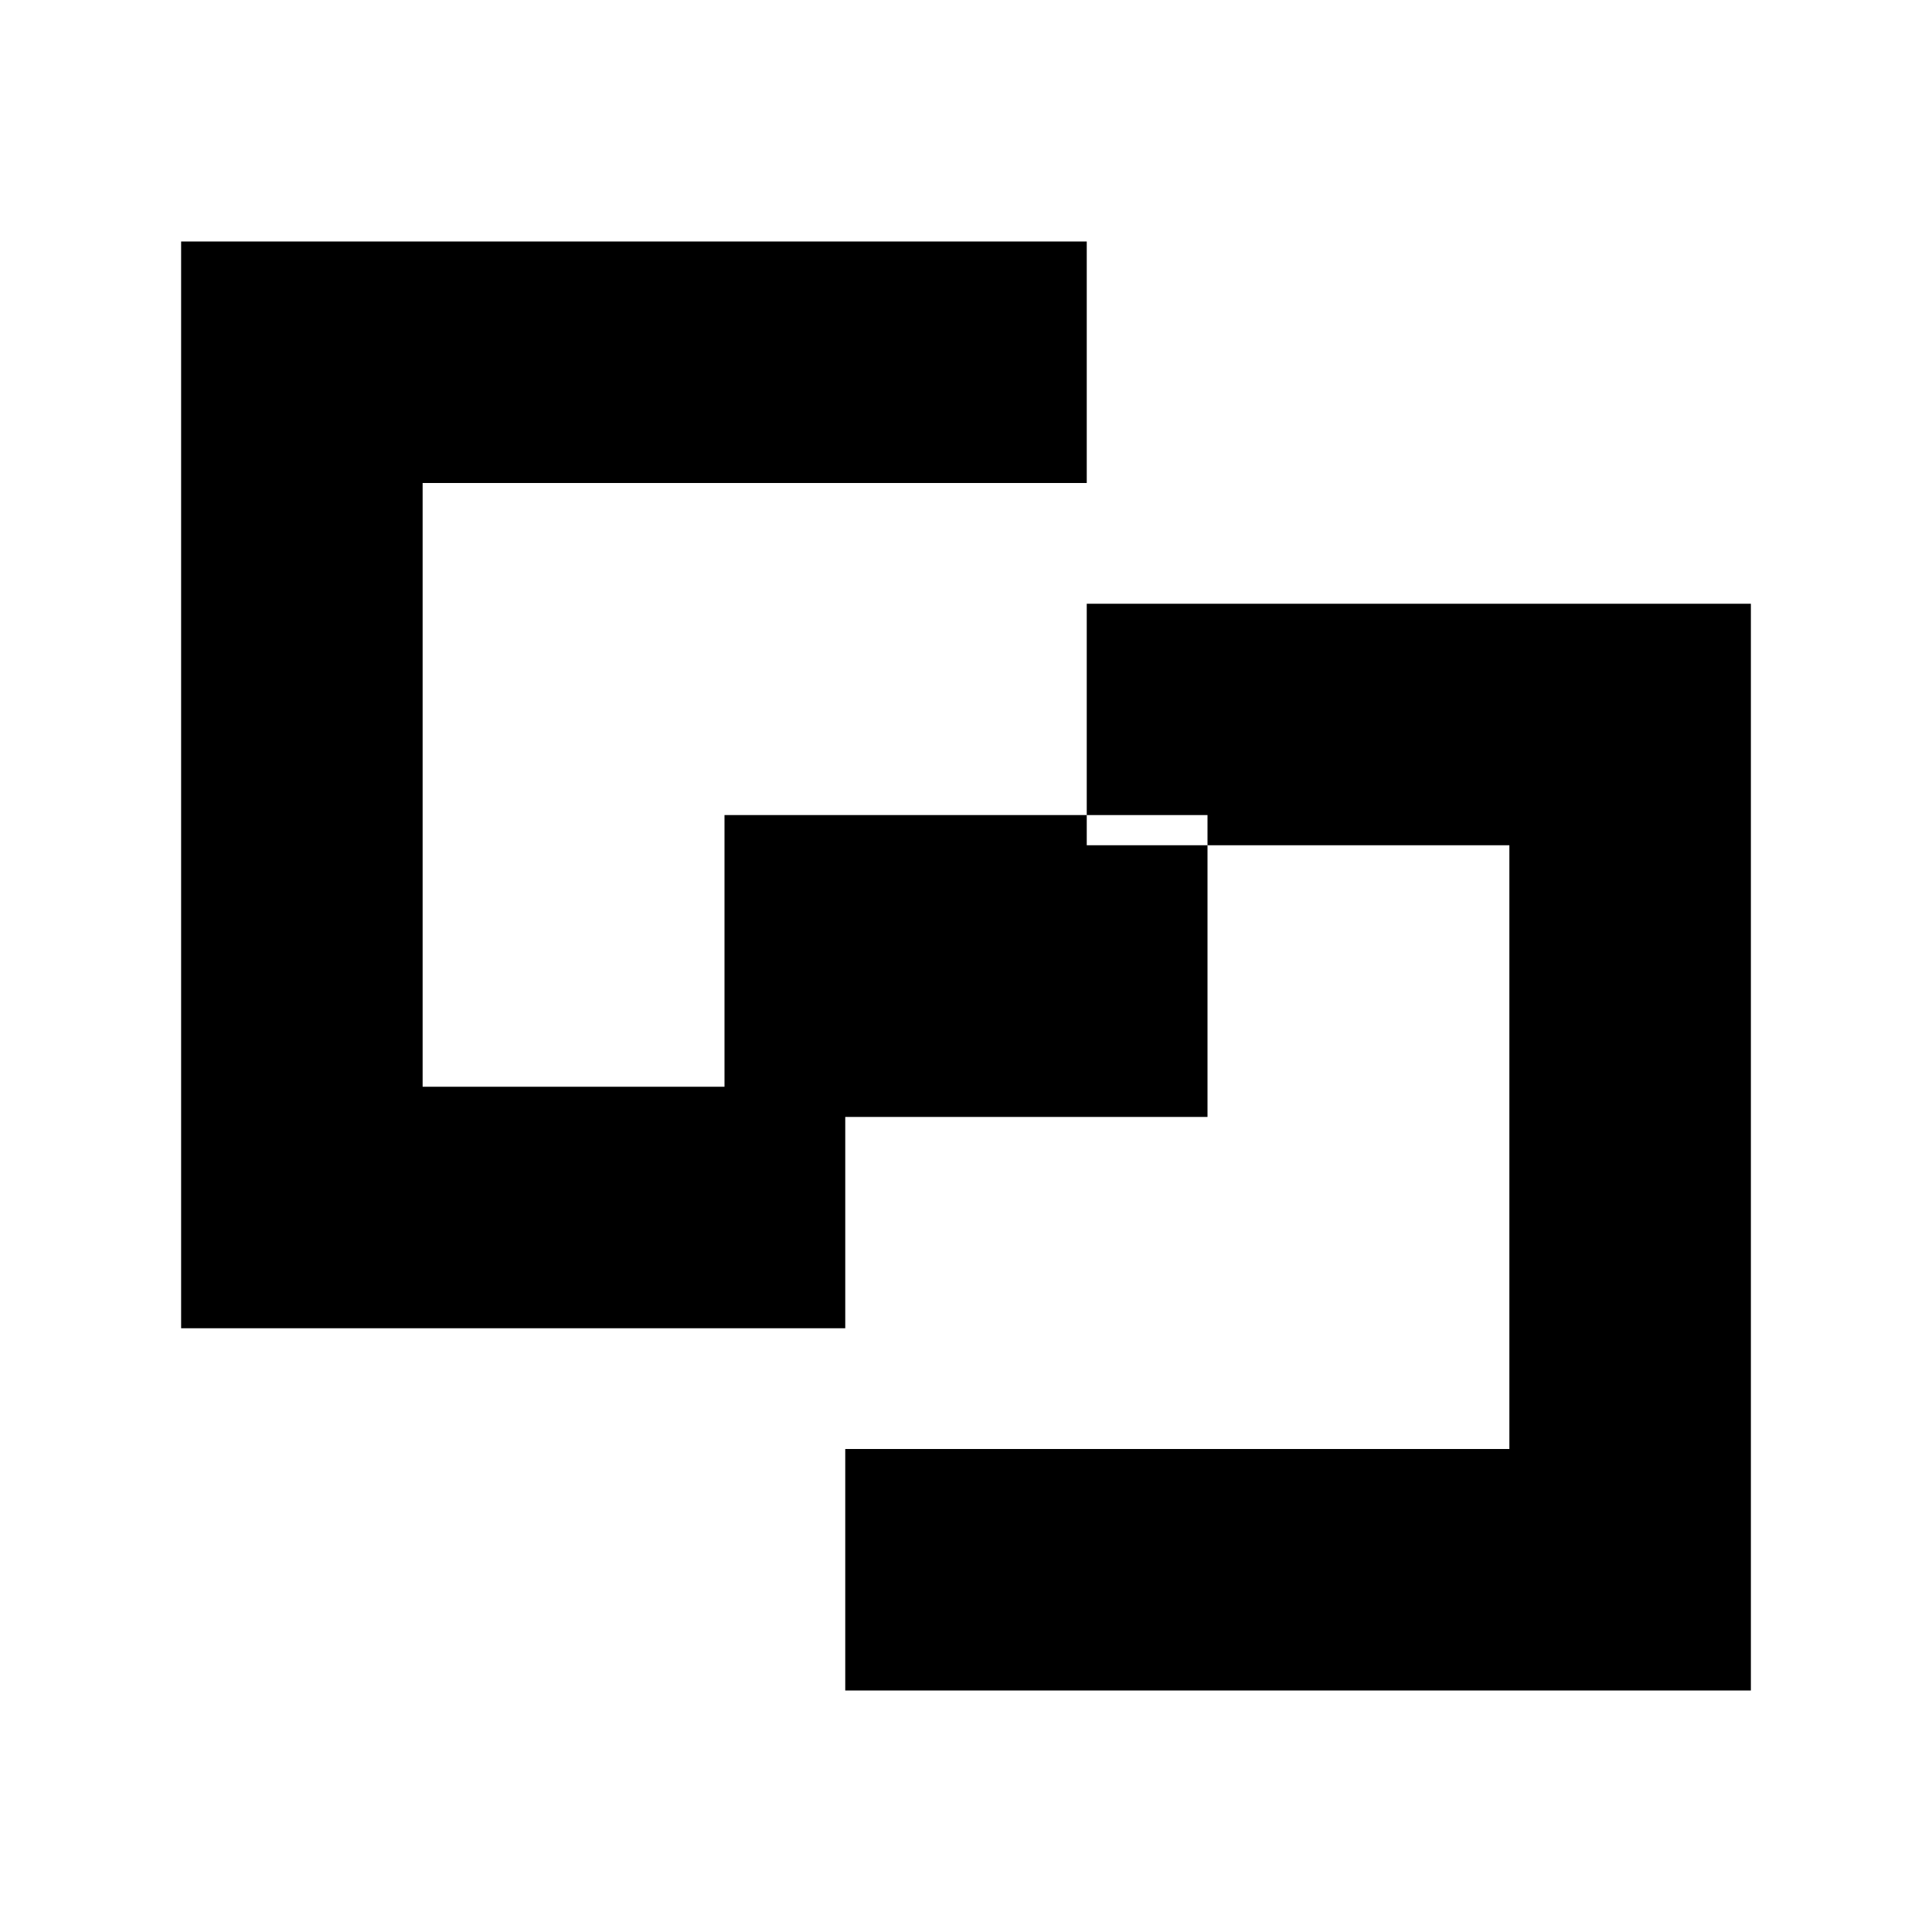
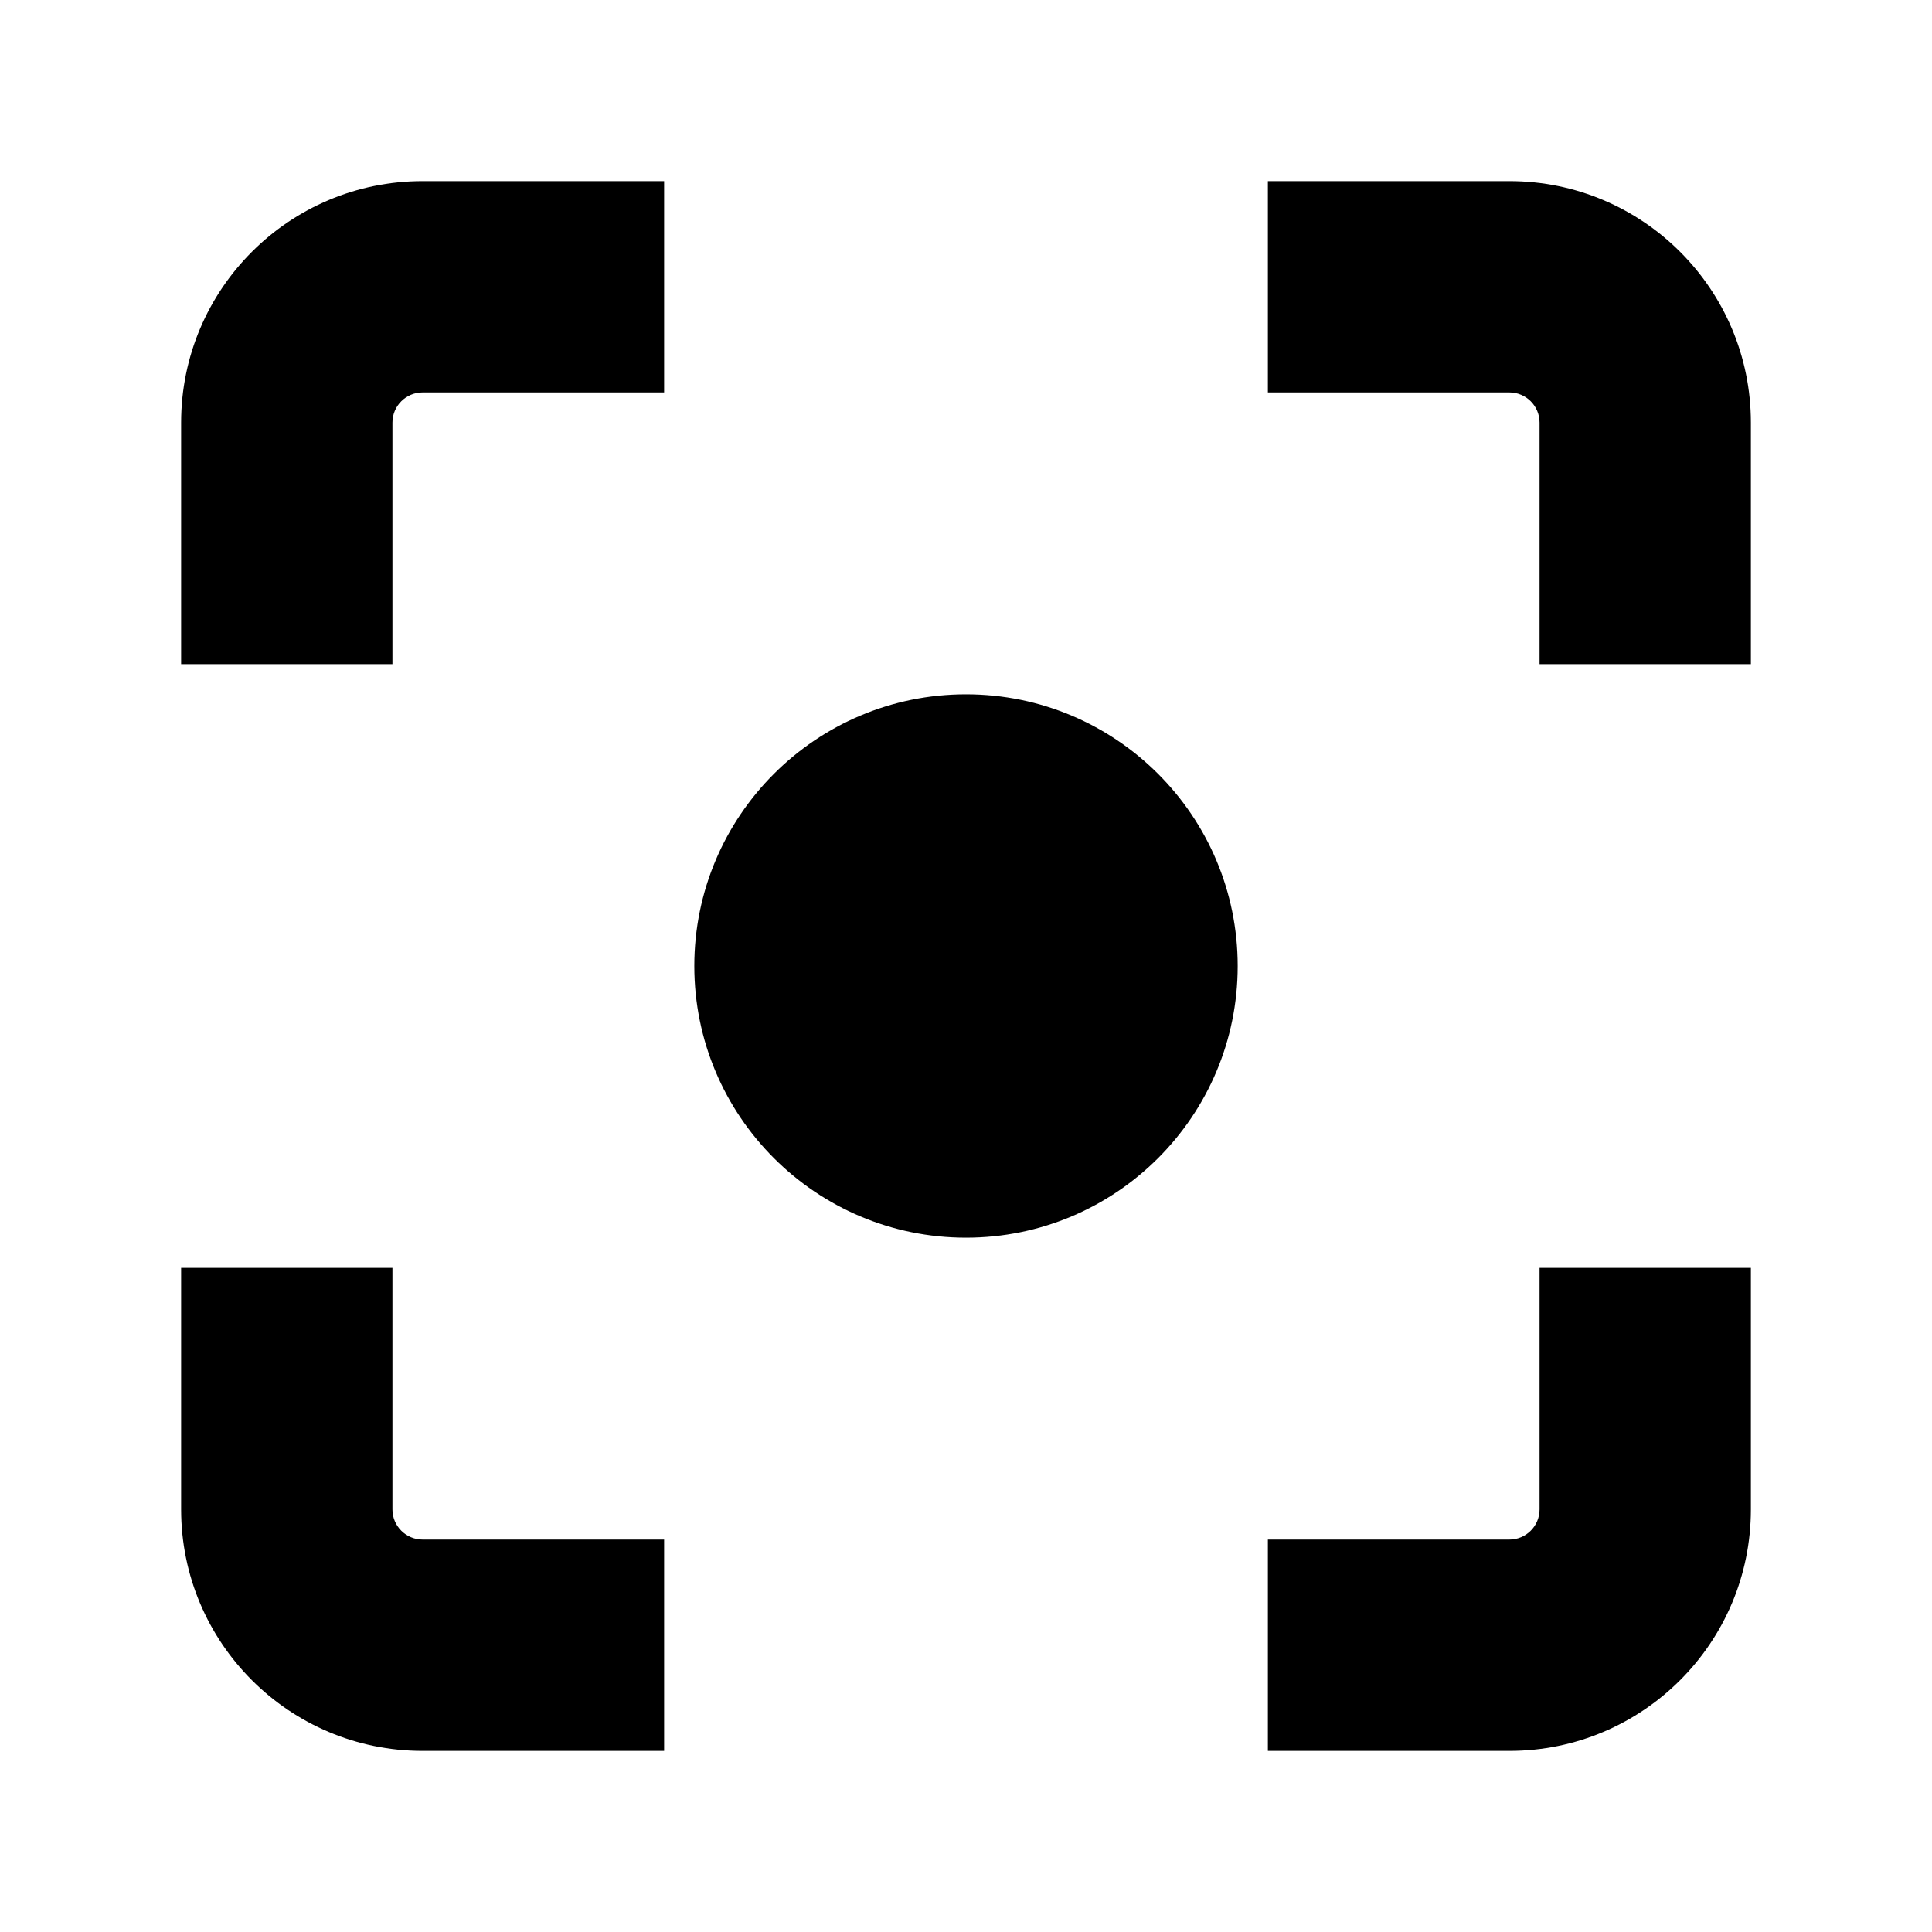
<svg xmlns="http://www.w3.org/2000/svg" width="64" height="64" viewBox="0 0 64 64" fill="none">
-   <path d="M6 8H36V16H14V36H28V44H6V8ZM58 20H36V28H50V48H28V56H58V20ZM24 27H40V37H24V27Z" fill="currentColor" />
+   <path d="M6 22V14a8 8 0 0 1 8-8h8v7h-8a1 1 0 0 0-1 1v8H6Zm36-16h8a8 8 0 0 1 8 8v8h-7v-8a1 1 0 0 0-1-1h-8V6Zm16 36v8a8 8 0 0 1-8 8h-8v-7h8a1 1 0 0 0 1-1v-8h7ZM22 58h-8a8 8 0 0 1-8-8v-8h7v8a1 1 0 0 0 1 1h8v7Z" fill="currentColor" />
+   <circle cx="32" cy="32" r="9" fill="currentColor" />
</svg>
